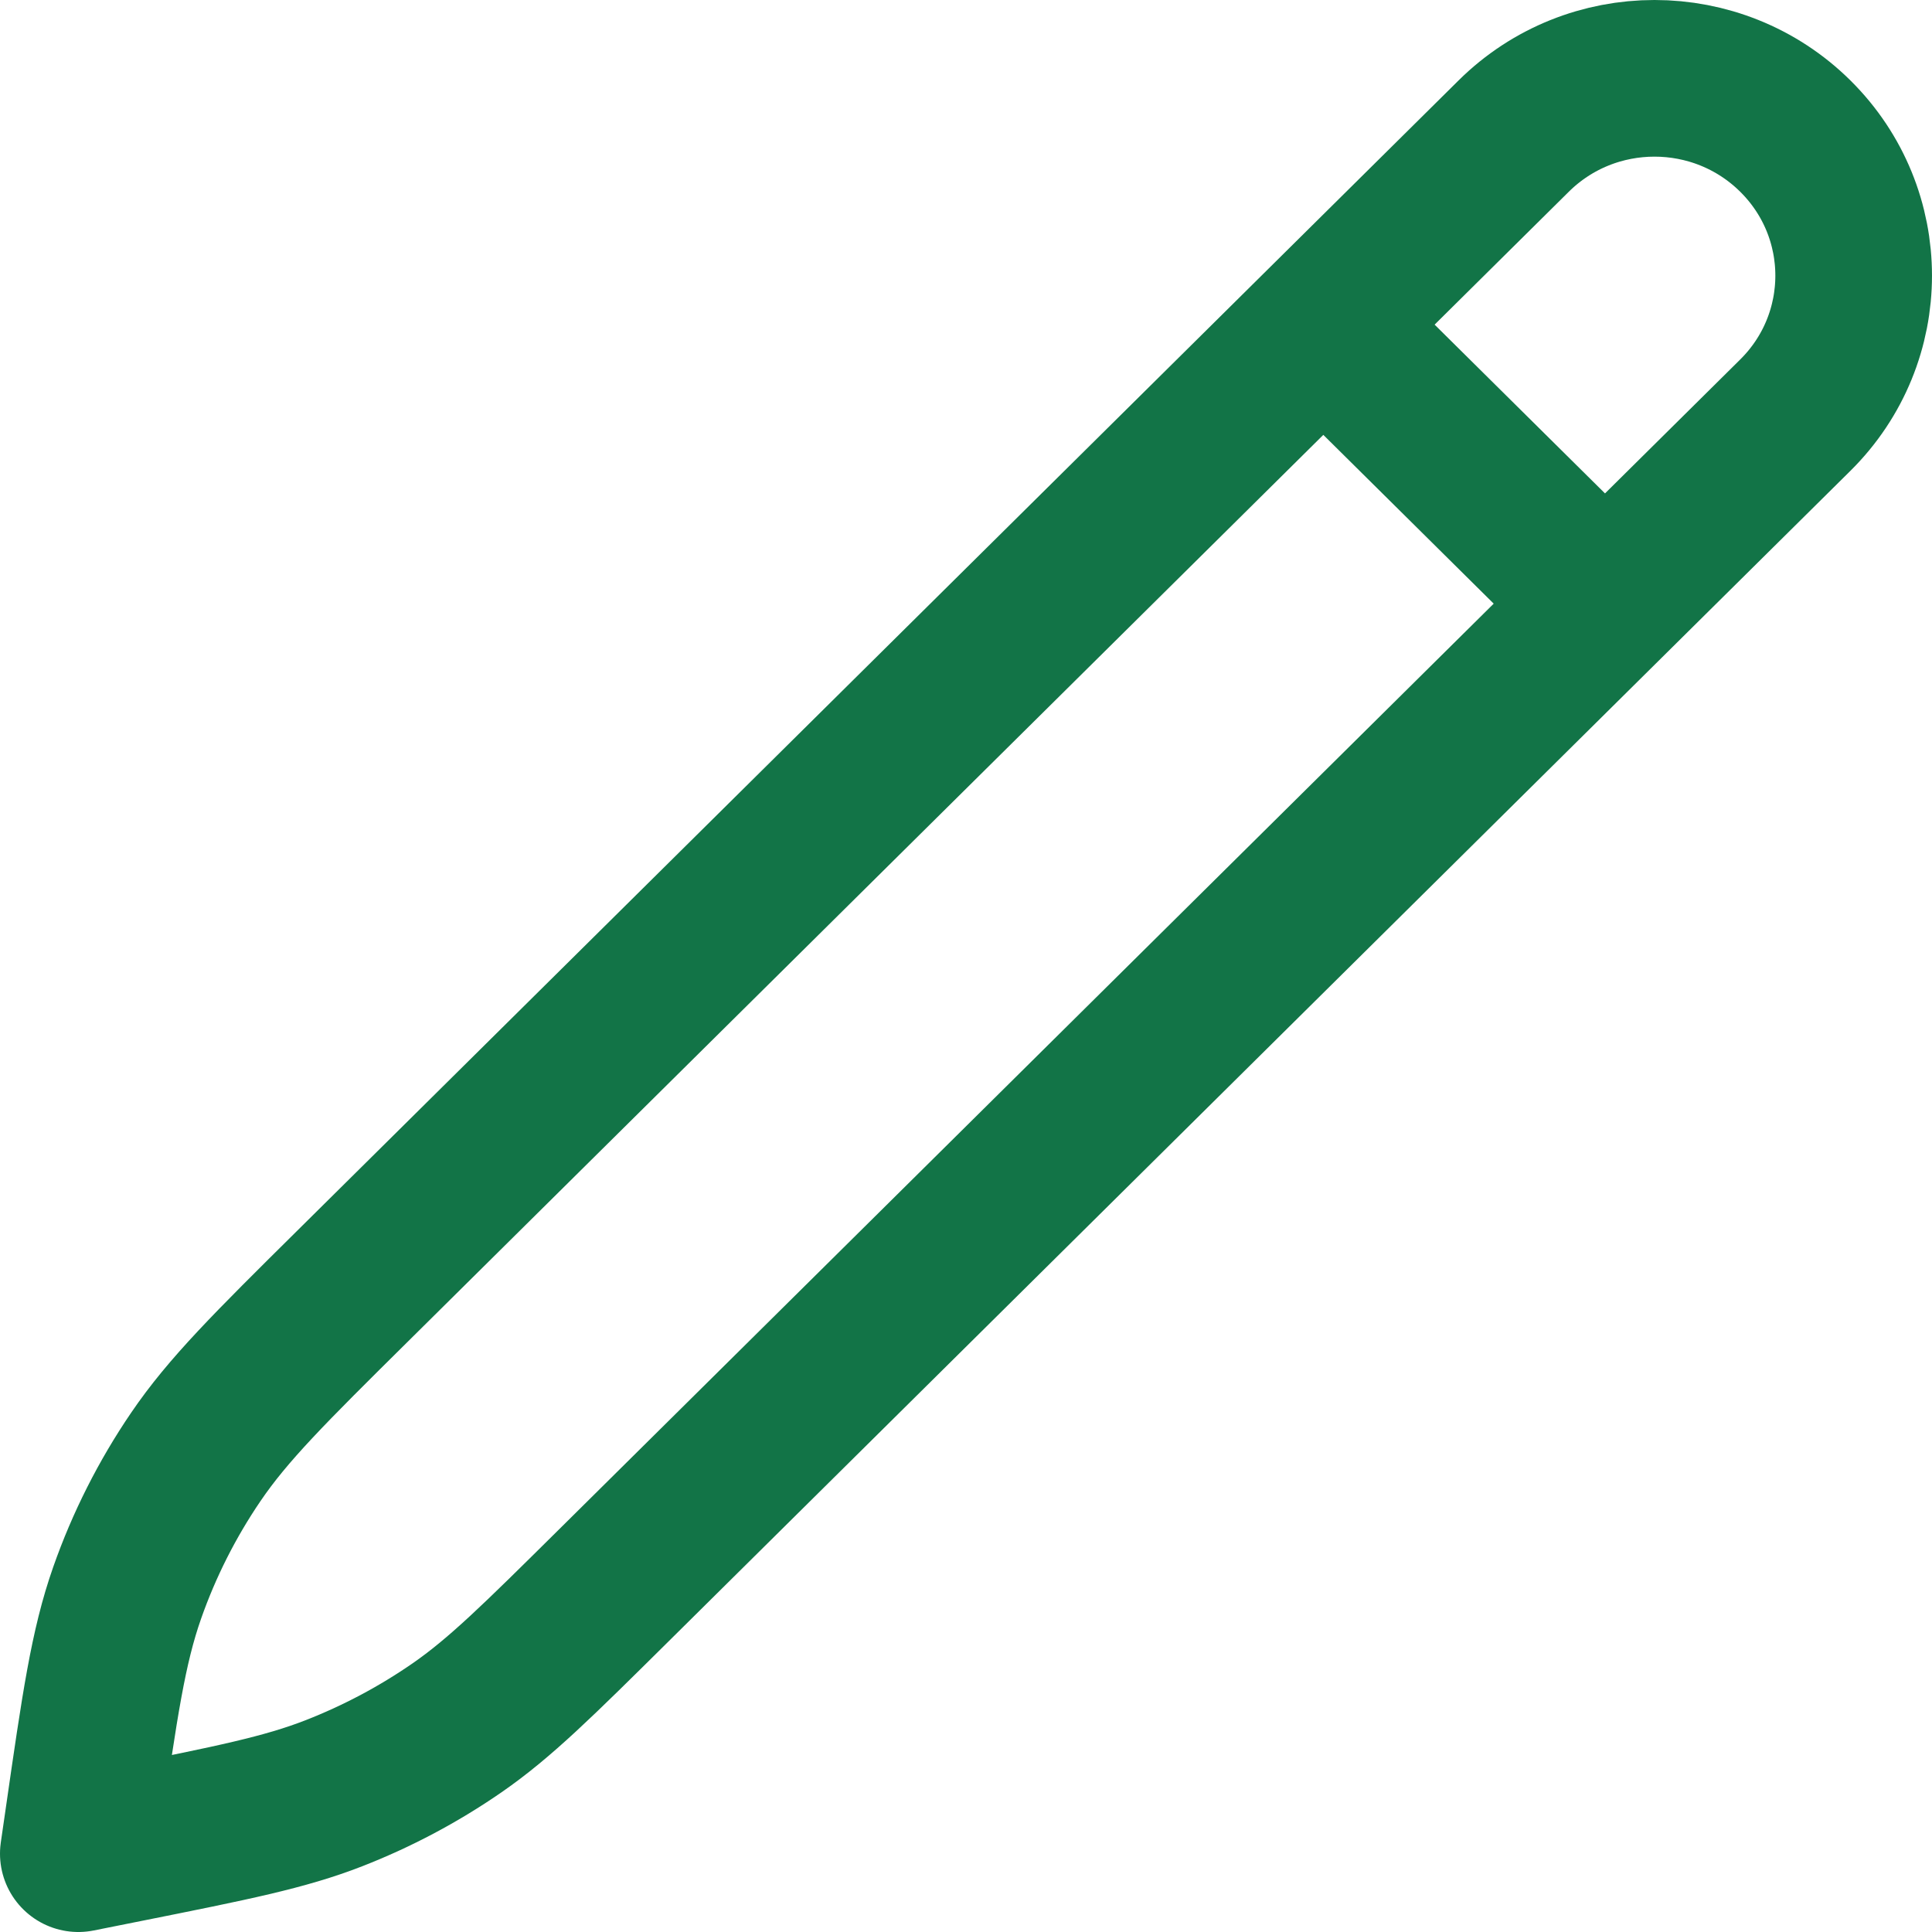
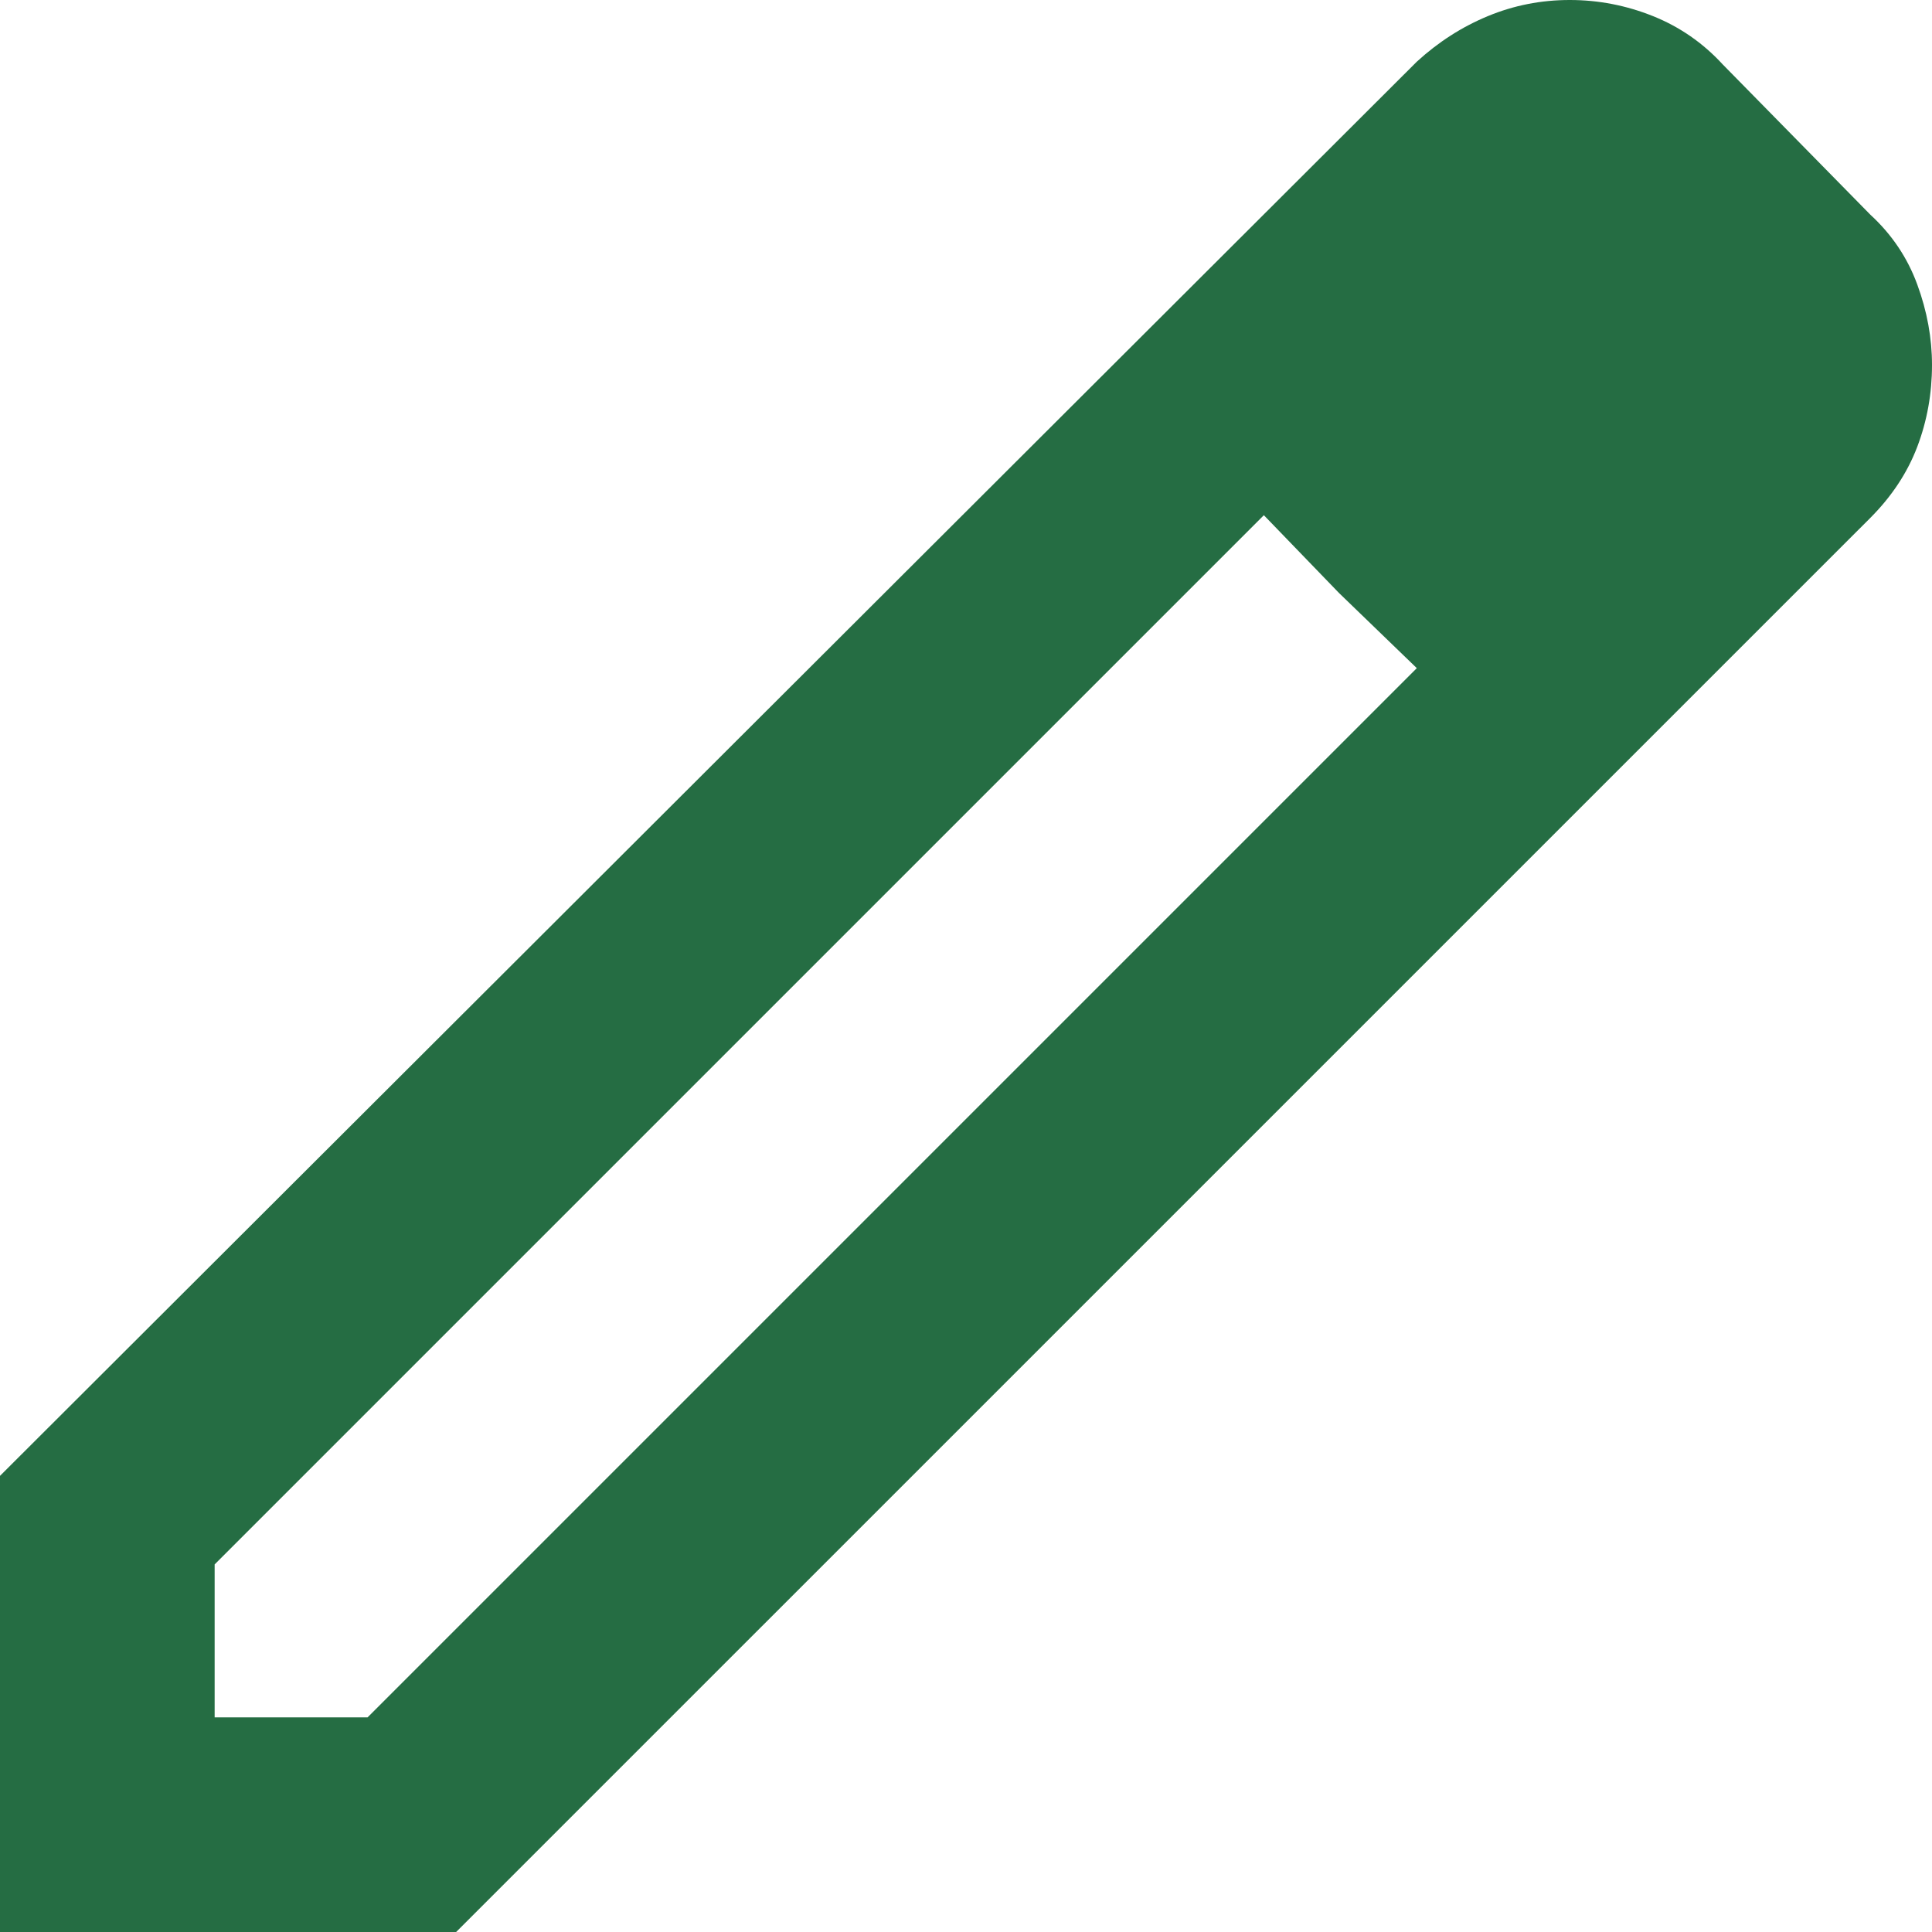
- <svg xmlns="http://www.w3.org/2000/svg" width="37" height="37" viewBox="0 0 37 37" fill="none">
-   <path d="M25.343 6.217L30.738 11.561M1.5 35.5L1.591 34.872C1.911 32.652 2.071 31.542 2.435 30.505C2.758 29.585 3.2 28.71 3.749 27.903C4.368 26.992 5.168 26.199 6.77 24.613L28.988 2.607C30.477 1.131 32.893 1.131 34.383 2.607C35.872 4.082 35.872 6.475 34.383 7.95L11.757 30.36C10.304 31.799 9.578 32.519 8.751 33.091C8.016 33.599 7.224 34.019 6.391 34.344C5.452 34.71 4.445 34.911 2.431 35.314L1.5 35.5Z" stroke="#127447" stroke-width="3" stroke-linecap="round" stroke-linejoin="round" />
+ <svg xmlns="http://www.w3.org/2000/svg" width="30" height="30" viewBox="0 0 30 30" fill="none">
+   <path d="M3.333 26.667H5.708L22 10.375L19.625 8L3.333 24.292V26.667ZM0 30V22.917L22 0.958C22.333 0.653 22.701 0.417 23.104 0.25C23.507 0.083 23.931 0 24.375 0C24.819 0 25.25 0.083 25.667 0.25C26.083 0.417 26.444 0.667 26.75 1L29.042 3.333C29.375 3.639 29.618 4 29.771 4.417C29.924 4.833 30 5.25 30 5.667C30 6.111 29.924 6.535 29.771 6.938C29.618 7.34 29.375 7.708 29.042 8.042L7.083 30H0ZM20.792 9.208L19.625 8L22 10.375L20.792 9.208Z" fill="#256D43" />
</svg>
